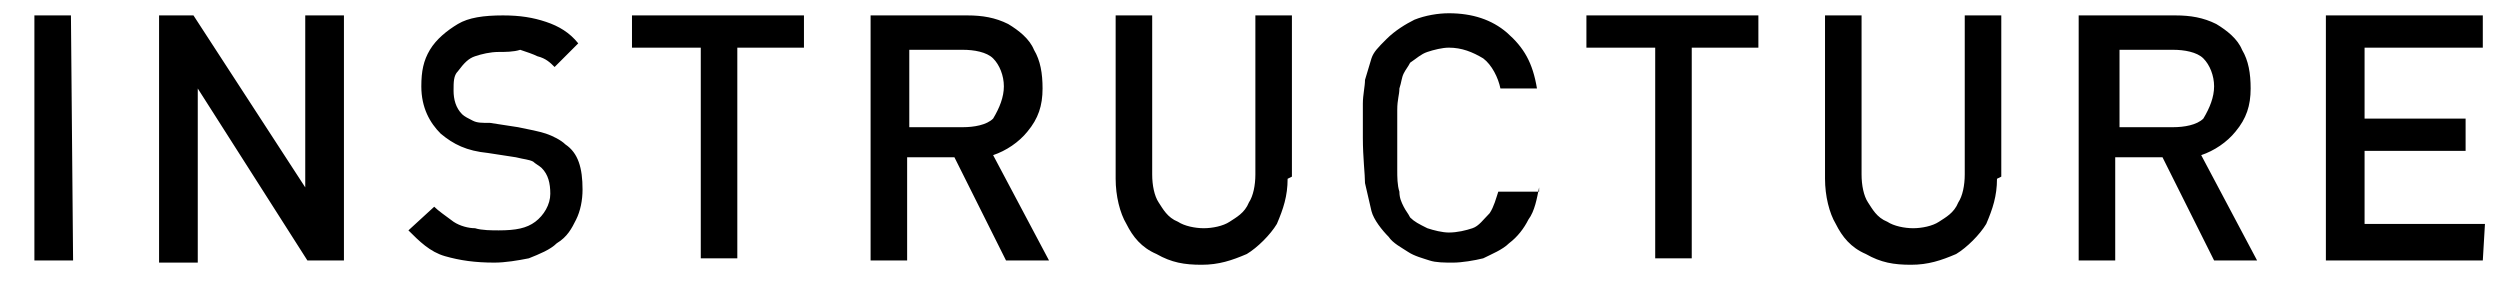
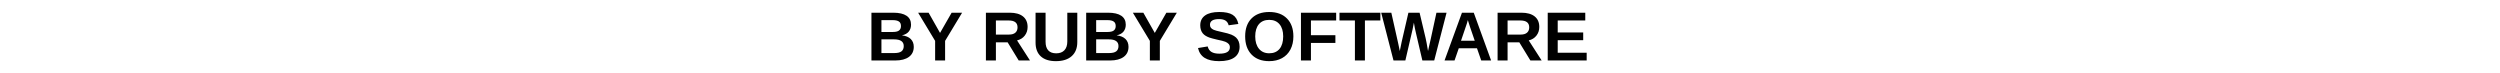
- <svg xmlns="http://www.w3.org/2000/svg" width="116" height="13" viewBox="0 0 116.3 13">
-   <path class="ic-Instructure-Logo" d="M3.4 12.1H1.6V.7h1.7l.1 11.4zm12.5 0h-1.6l-5.1-8v8.1H7.4V.7H9l5.2 8v-8H16v11.4h-.1zm11.2-3.3c0 .5-.1 1-.3 1.4-.2.4-.4.8-.9 1.1-.3.3-.8.5-1.3.7-.5.1-1.1.2-1.6.2-.9 0-1.6-.1-2.3-.3-.7-.2-1.2-.7-1.7-1.2l1.2-1.1c.2.2.5.4.9.7.3.2.7.3 1 .3.3.1.8.1 1.1.1.8 0 1.3-.1 1.7-.4.4-.3.7-.8.7-1.3s-.1-.9-.4-1.2c-.1-.1-.3-.2-.4-.3-.2-.1-.4-.1-.8-.2l-1.3-.2c-1-.1-1.6-.4-2.2-.9-.5-.5-.9-1.2-.9-2.2 0-.7.1-1.2.4-1.7.3-.5.8-.9 1.3-1.2.5-.3 1.2-.4 2.1-.4.8 0 1.4.1 2 .3s1.1.5 1.5 1l-1.1 1.1c-.2-.2-.4-.4-.8-.5-.2-.1-.5-.2-.8-.3-.3.1-.7.1-1 .1-.4 0-.8.1-1.1.2-.3.1-.5.3-.8.7-.2.2-.2.5-.2.9s.1.8.4 1.1c.1.1.3.2.5.3.2.1.4.1.8.1l1.3.2c.5.1 1 .2 1.3.3.3.1.7.3.9.5.6.4.8 1.1.8 2.1zm10.4-6.6h-3.2V12h-1.7V2.2h-3.2V.7h8v1.5h.1zm11.3 9.9h-2l-2.4-4.8h-2.2v4.8h-1.7V.7H45c.7 0 1.3.1 1.9.4.5.3 1 .7 1.2 1.2.3.5.4 1.1.4 1.8 0 .8-.2 1.4-.7 2-.4.5-1 .9-1.6 1.1l2.6 4.9zM46.7 4c0-.5-.2-1-.5-1.3-.3-.3-.9-.4-1.4-.4h-2.5v3.6h2.5c.5 0 1.1-.1 1.4-.4.3-.5.5-1 .5-1.5zm13.2 4.3c0 .8-.2 1.4-.5 2.1-.3.5-.9 1.1-1.4 1.4-.7.3-1.3.5-2.1.5s-1.4-.1-2.1-.5c-.7-.3-1.1-.8-1.4-1.4-.3-.5-.5-1.3-.5-2.1V.7h1.7v7.4c0 .5.1 1 .3 1.3.2.3.4.7.9.9.3.2.8.3 1.2.3.4 0 .9-.1 1.2-.3.3-.2.7-.4.9-.9.2-.3.3-.8.3-1.3V.7h1.7v7.5l-.2.1zm11.7.4c-.1.5-.2 1.1-.5 1.5-.2.4-.5.8-.9 1.1-.3.3-.8.5-1.2.7-.4.1-1 .2-1.4.2-.4 0-.8 0-1.1-.1-.3-.1-.7-.2-1-.4-.3-.2-.7-.4-.9-.7-.3-.3-.7-.8-.8-1.2-.1-.4-.2-.9-.3-1.3 0-.4-.1-1.2-.1-2.1V4.8c0-.4.1-.8.1-1.1l.3-1c.1-.3.3-.5.7-.9.4-.4.9-.7 1.3-.9.5-.2 1.1-.3 1.6-.3 1.1 0 2 .3 2.7.9.8.7 1.2 1.4 1.4 2.6h-1.7c-.1-.5-.4-1.1-.8-1.4-.5-.3-1-.5-1.6-.5-.3 0-.7.1-1 .2-.3.1-.5.3-.8.5-.1.2-.2.3-.3.5-.1.2-.1.4-.2.7 0 .3-.1.5-.1 1v2.8c0 .3 0 .7.1 1 0 .3.1.5.2.7.1.2.2.3.3.5.2.2.4.3.8.5.3.1.7.2 1 .2.4 0 .8-.1 1.1-.2.3-.1.5-.4.8-.7.2-.3.3-.7.4-1h1.9v-.2zm10.3-6.5h-3.2V12H77V2.2h-3.2V.7h8v1.5h.1zm11 6.1c0 .8-.2 1.4-.5 2.1-.3.5-.9 1.1-1.4 1.4-.7.3-1.3.5-2.1.5s-1.4-.1-2.1-.5c-.7-.3-1.1-.8-1.4-1.4-.3-.5-.5-1.3-.5-2.1V.7h1.7v7.4c0 .5.1 1 .3 1.3.2.3.4.7.9.9.3.2.8.3 1.2.3.4 0 .9-.1 1.2-.3.3-.2.7-.4.9-.9.2-.3.3-.8.3-1.3V.7h1.7v7.5l-.2.1zm12.1 3.8h-2l-2.4-4.8h-2.2v4.8h-1.7V.7h4.5c.7 0 1.3.1 1.9.4.5.3 1 .7 1.2 1.2.3.5.4 1.1.4 1.8 0 .8-.2 1.4-.7 2-.4.5-1 .9-1.6 1.1l2.6 4.9zM103 4c0-.5-.2-1-.5-1.3-.3-.3-.9-.4-1.4-.4h-2.5v3.6h2.5c.5 0 1.1-.1 1.4-.4.3-.5.5-1 .5-1.5zm12.5 8.1h-7.3V.7h7.3v1.5H110v3.3h4.7V7H110v3.4h5.6l-.1 1.7z" />
+ <svg xmlns="http://www.w3.org/2000/svg" width="412" height="12" viewBox="17 0 589 59">
+   <defs>
+     <style>
+       .cls-1 {
+         font-size: 56.25px;
+         font-family: Arial;
+         font-weight: 700;
+       }
+     </style>
+   </defs>
+   <text id="BY_RUBY_SOFTWARE" data-name="BY RUBY SOFTWARE" class="cls-1" x="1" y="49">BY RUBY SOFTWARE</text>
</svg>
